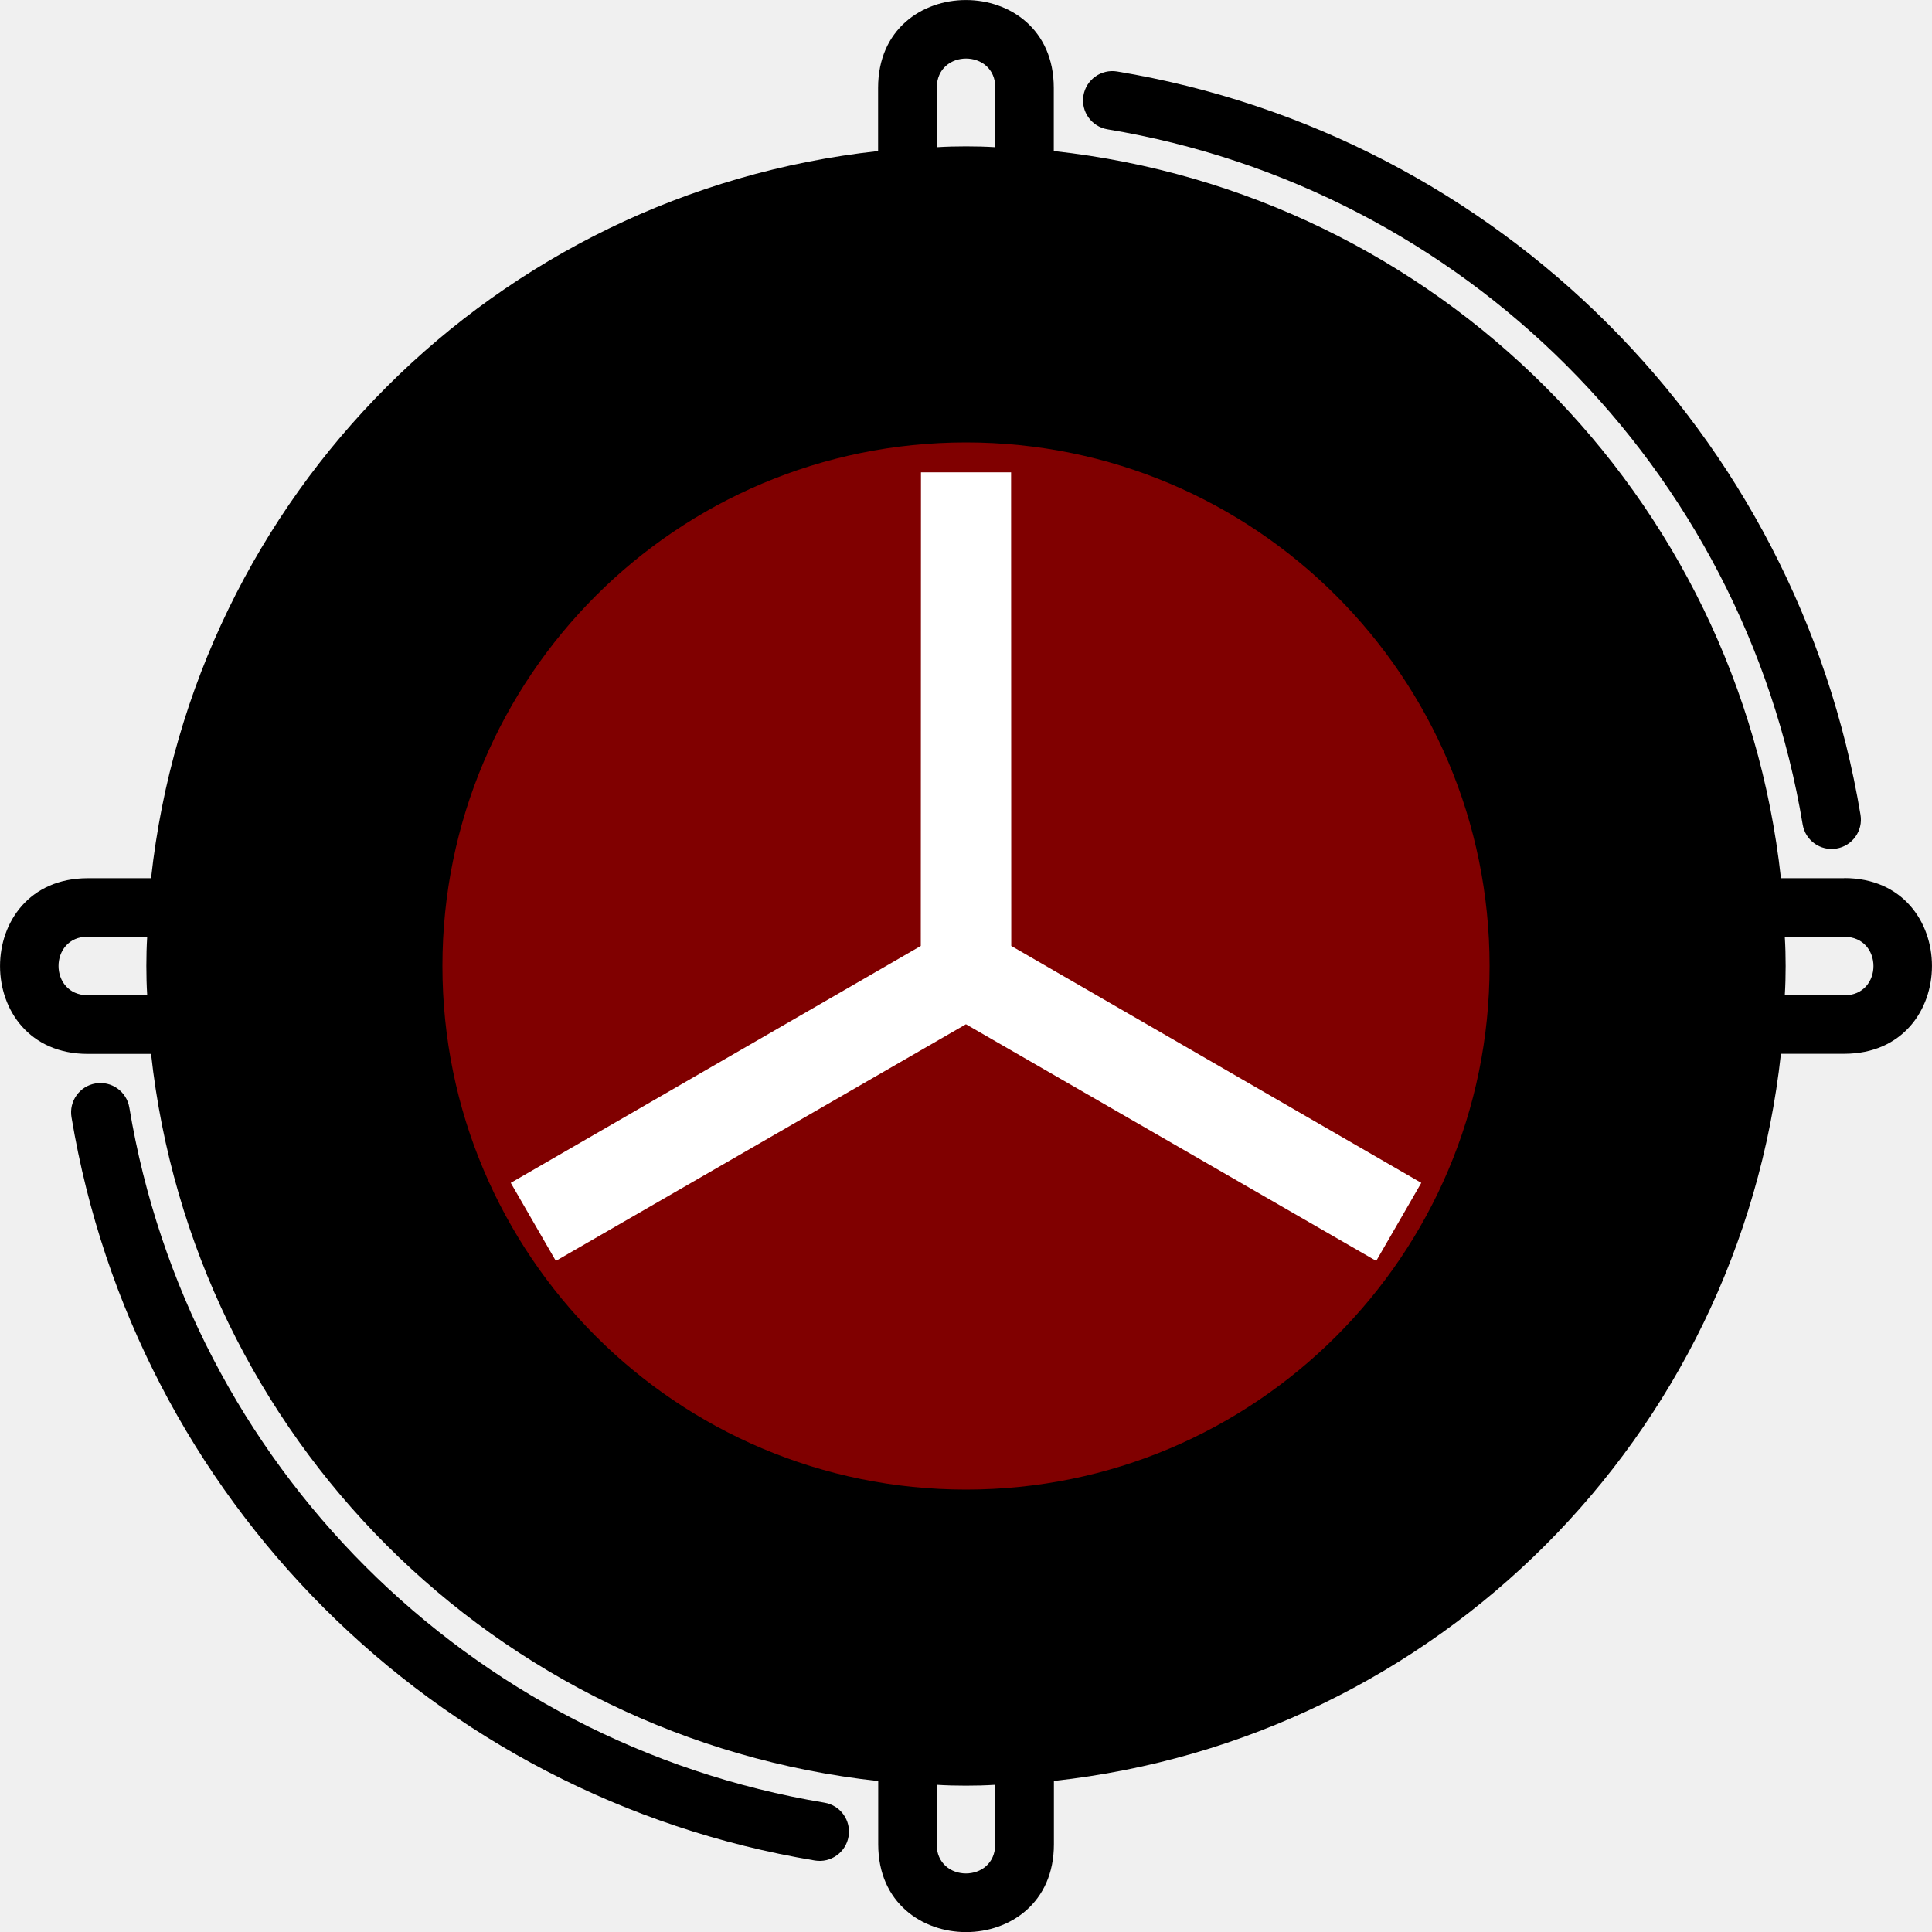
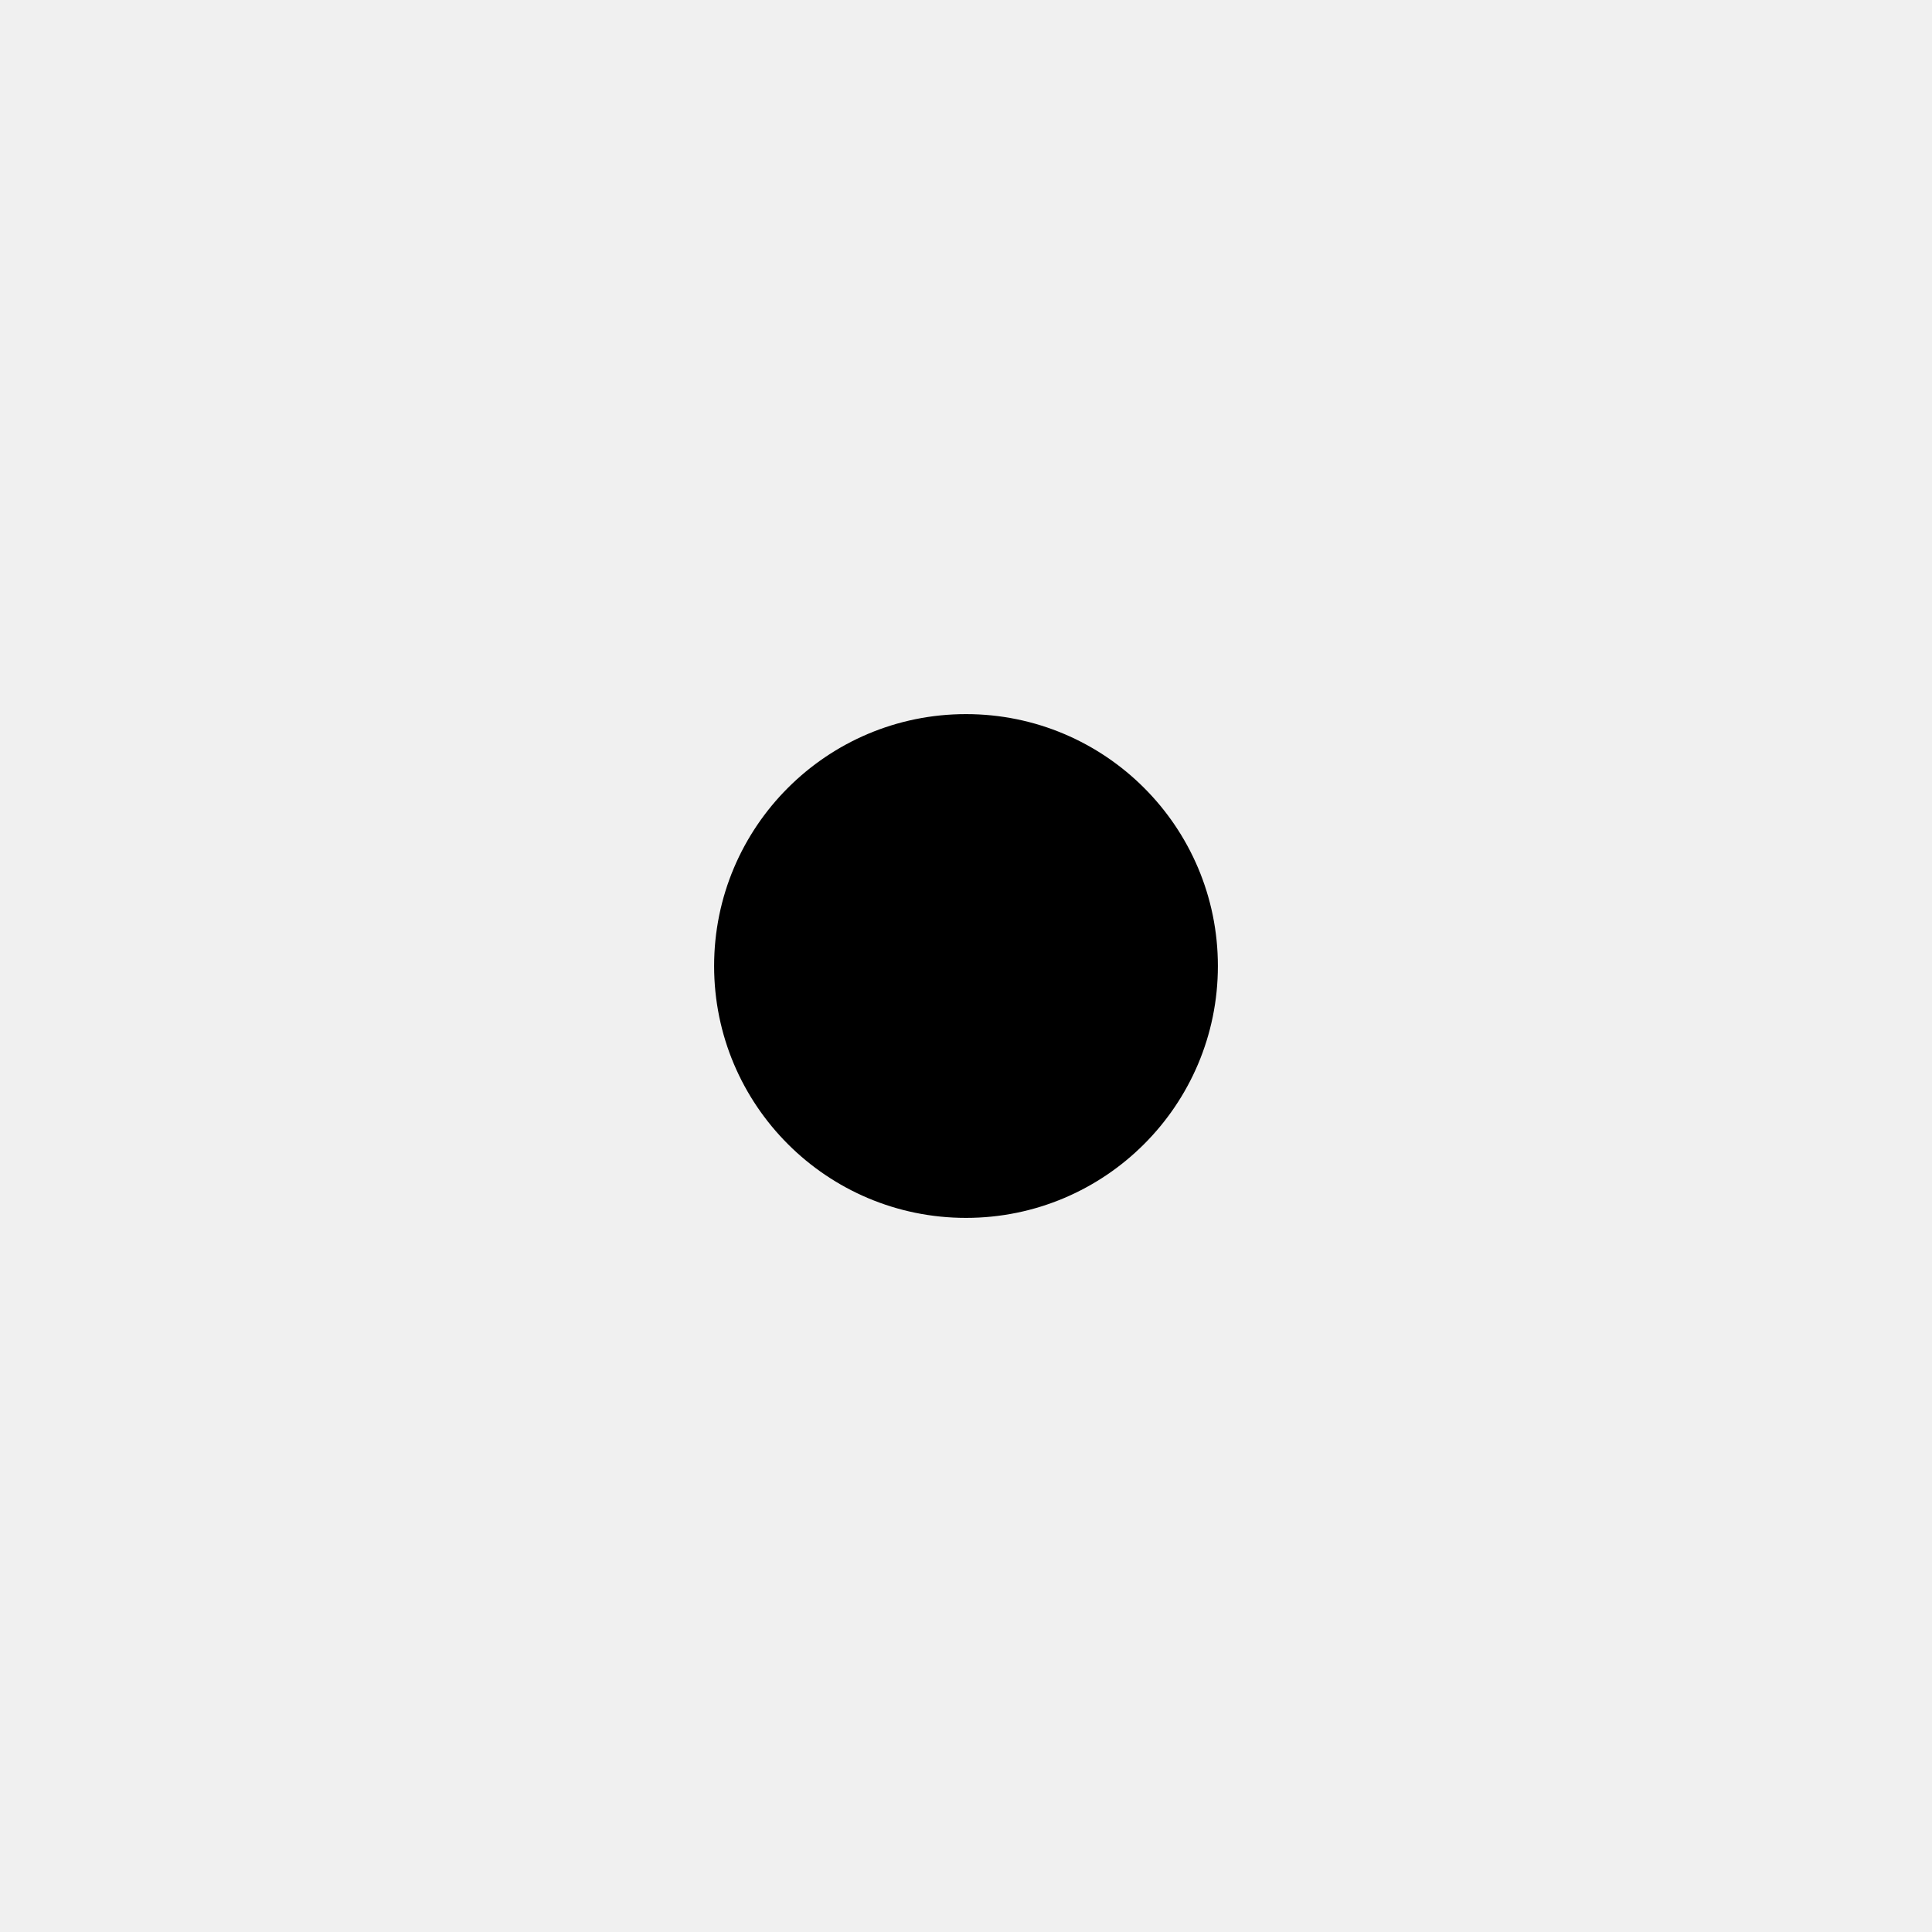
<svg xmlns="http://www.w3.org/2000/svg" viewBox="0 0 16 16" x="0px" y="0px" version="1.1" id="svg5" width="16" height="16">
  <defs id="defs5">
    <linearGradient id="swatch7">
      <stop style="stop-color:#ffffff;stop-opacity:1;" offset="0" id="stop7" />
    </linearGradient>
  </defs>
-   <path d="M 15.273,7.273 H 14.749 C 14.402,4.102 11.898,1.598 8.727,1.251 V 0.727 c -2.274e-4,-0.969 -1.455,-0.969 -1.455,0 V 1.251 C 4.102,1.598 1.598,4.102 1.251,7.273 H 0.727 c -0.969,2.274e-4 -0.969,1.455 0,1.455 H 1.251 c 0.347,3.171 2.851,5.675 6.022,6.022 v 0.524 c 2.274e-4,0.969 1.455,0.969 1.455,0 V 14.749 C 11.898,14.402 14.402,11.898 14.749,8.727 h 0.524 c 0.969,-2.274e-4 0.969,-1.455 0,-1.455 z M 7.758,0.727 c 0,-0.323 0.485,-0.323 0.485,0 V 1.219 c -0.08,-0.005 -0.16,-0.007 -0.242,-0.007 -0.082,0 -0.162,0.002 -0.242,0.007 z M 0.727,8.242 c -0.323,0 -0.323,-0.485 0,-0.485 H 1.219 c -0.005,0.08 -0.007,0.16 -0.007,0.242 0,0.082 0.002,0.162 0.007,0.242 z M 8.242,15.273 c 0,0.323 -0.485,0.323 -0.485,0 v -0.492 c 0.08,0.005 0.16,0.007 0.242,0.007 0.082,0 0.162,-0.002 0.242,-0.007 z M 15.273,8.242 h -0.492 c 0.005,-0.08 0.007,-0.16 0.007,-0.242 0,-0.082 -0.002,-0.162 -0.007,-0.242 h 0.492 c 0.323,0 0.323,0.485 0,0.485 z" id="path1" style="stroke-width:0.242" />
-   <path d="M 8.633,9.544 9.27,9.27 11.176,4.824 6.73,6.73 6.456,7.367 A 1.662,1.662 0 0 0 8.633,9.544 Z M 8,7.03 A 0.97,0.97 0 1 1 7.03,8 0.969,0.969 0 0 1 8,7.03 Z" id="path2" style="stroke-width:0.242" />
-   <path d="M 6.828,14.929 A 7.001,7.001 0 0 1 1.071,9.172 0.242,0.242 0 1 0 0.592,9.252 7.486,7.486 0 0 0 6.748,15.408 0.242,0.242 0 1 0 6.828,14.929 Z" id="path3" style="stroke-width:0.242" />
-   <path d="M 9.172,1.071 A 7.001,7.001 0 0 1 14.929,6.828 0.242,0.242 0 1 0 15.408,6.748 7.486,7.486 0 0 0 9.252,0.592 0.242,0.242 0 1 0 9.172,1.071 Z" id="path4" style="stroke-width:0.242" />
-   <circle style="fill:#800000;fill-opacity:1;stroke:none;stroke-width:1.389;stroke-opacity:1" id="path6" cx="8" cy="8" r="4.336" />
-   <path style="fill:#ffffff;stroke:#ffffff" id="path5" d="m 5.757,0.528 0.002,5.543 L 10.558,8.844 5.756,6.074 0.956,8.844 5.755,6.071 Z" transform="matrix(0.7464226,0,0,0.7464226,3.703037,3.517722)" />
+   <circle style="fill:#000000;fill-opacity:1;stroke:none;stroke-width:0.668;stroke-opacity:1" id="path6" cx="8" cy="8" r="2.086" />
</svg>
